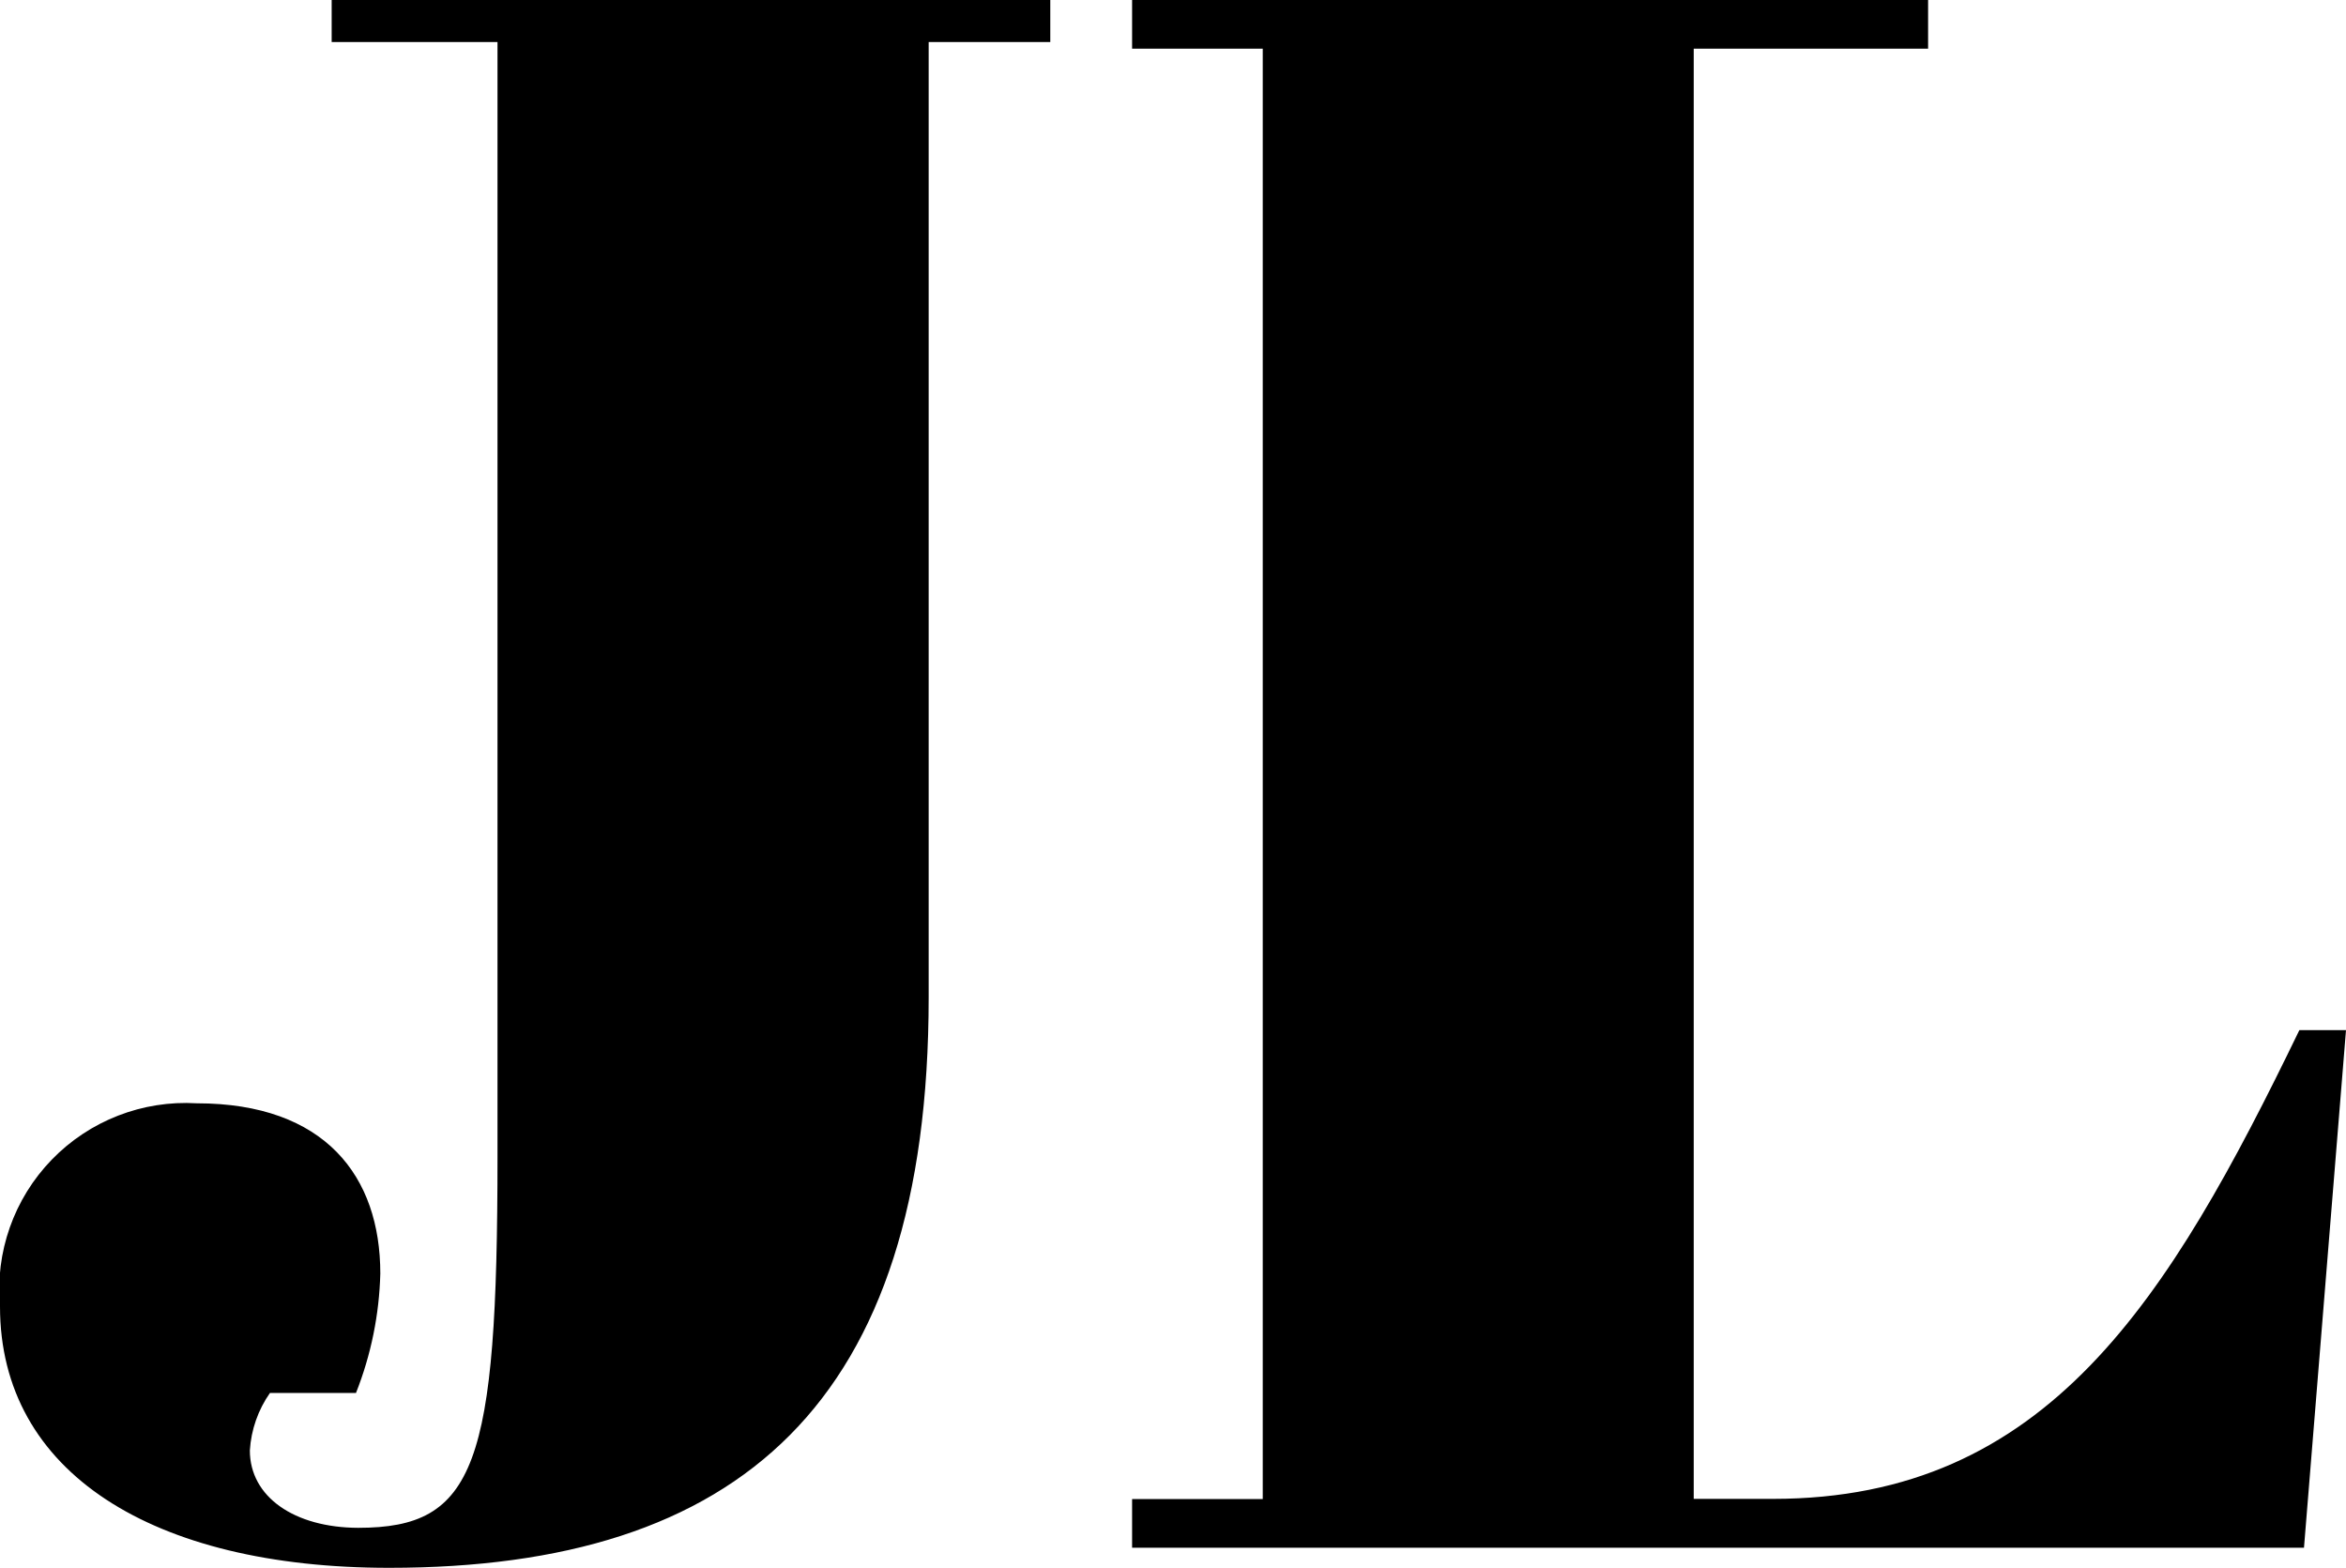
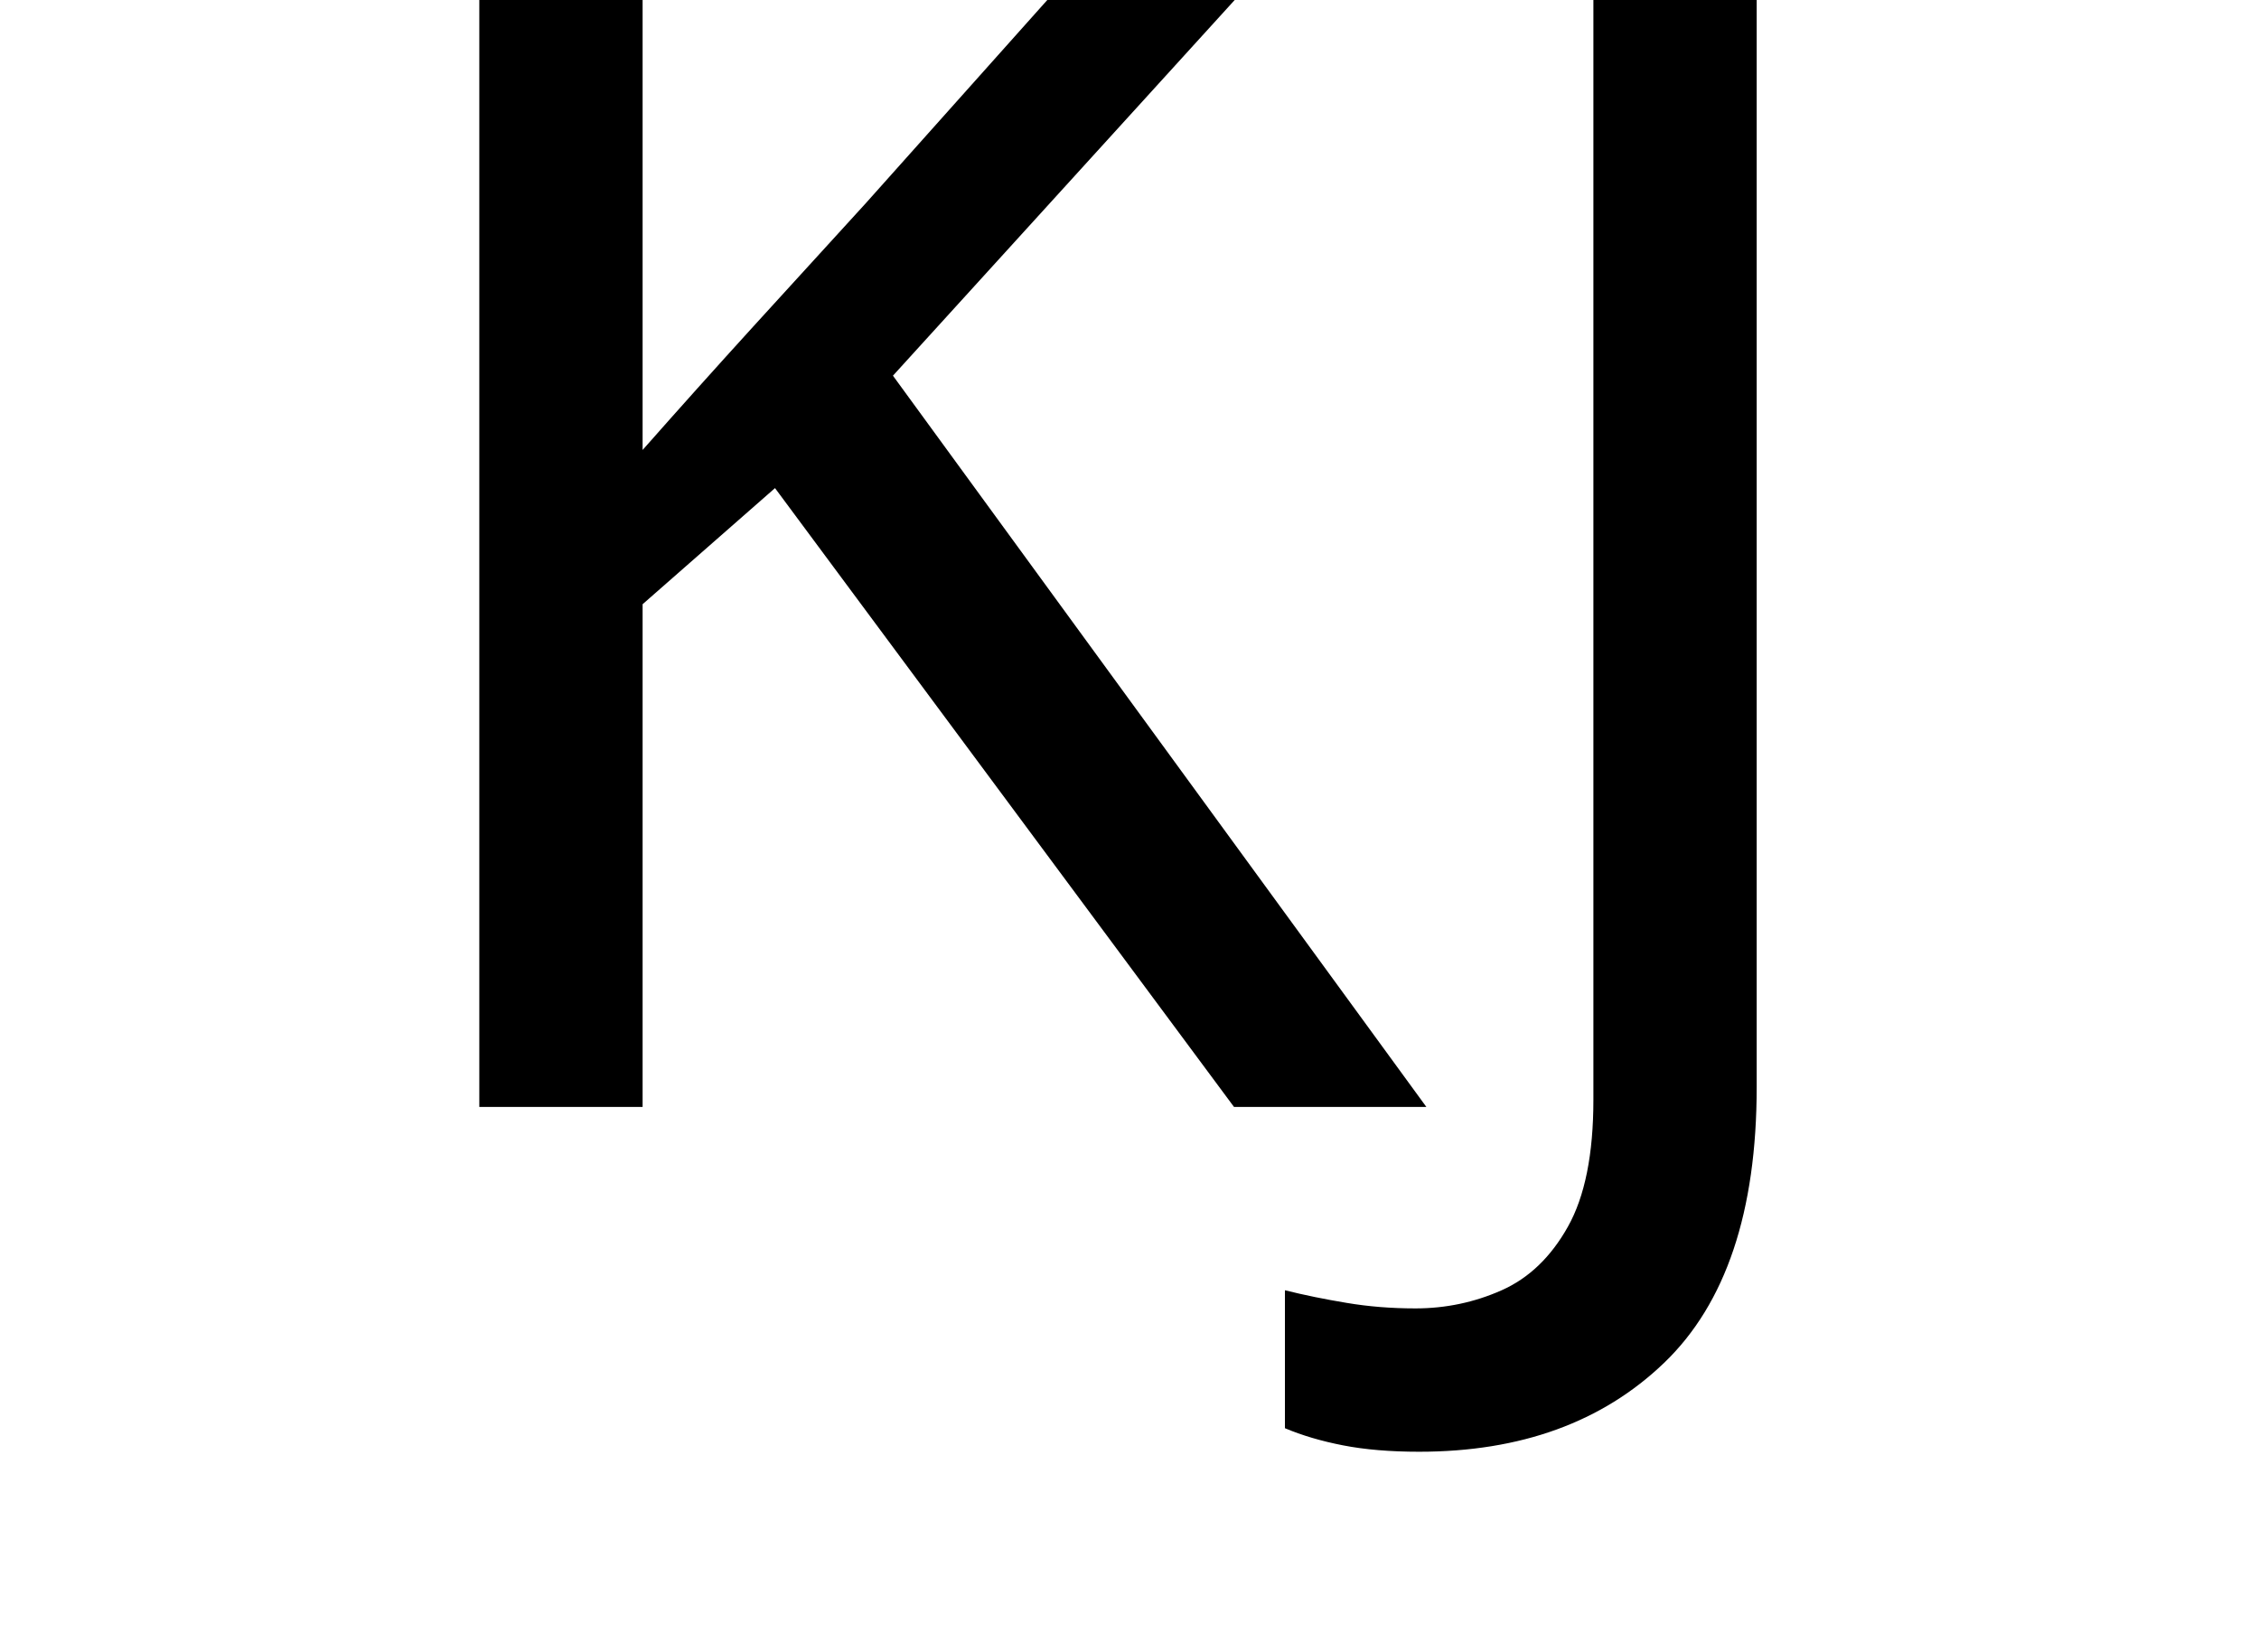
- <svg xmlns="http://www.w3.org/2000/svg" width="46.684" height="31.196" viewBox="0 0 46.684 31.196">
-   <path id="Path_3" data-name="Path 3" d="M7.744-30.8v.836h3.3V-7.788c0,6.16-.44,7.392-2.772,7.392C7-.4,6.116-1.012,6.116-1.936a2.231,2.231,0,0,1,.4-1.144H8.228a6.934,6.934,0,0,0,.484-2.376c0-1.936-1.1-3.388-3.652-3.388A3.71,3.71,0,0,0,1.144-4.8C1.144-1.5,4.18.4,8.888.4,15.84.4,19.624-2.86,19.624-10.956V-29.964h2.42V-30.8Zm15.928,0v.968h2.6V-.968h-2.6V0h23.32l.836-10.3H46.9c-2.6,5.368-5.016,9.328-10.472,9.328H34.848V-29.832h4.664V-30.8Z" transform="translate(-1.144 30.8)" />
+ <svg xmlns="http://www.w3.org/2000/svg" version="1.1" id="Layer_1" x="0px" y="0px" viewBox="0 0 249 182" enable-background="new 0 0 249 182" xml:space="preserve">
+   <style type="text/css">
+     @keyframes lineGrow{
+ 		to{
+ 			stroke-dashoffset: 0 ;
+ 		}
+ 
+ 	}
+ 
+ 	.st0{
+ 		fill:none;
+ 	    stroke:#2CCB69;
+ 		stroke-width:16;
+ 		stroke-miterlimit:10;
+ 		stroke-dasharray: 1500;
+ 		stroke-dashoffset: 1500;
+ 		animation: lineGrow  2s infinite ease-out; 
+ 		}
+ </style>
+   <rect x="-56" y="15" fill="none" width="356" height="229" />
+   <text transform="matrix(1 0 0 1 33.4258 121.9976)" font-family="'Microsoft-Yi-Baiti'" font-size="200">KJ</text>
</svg>
